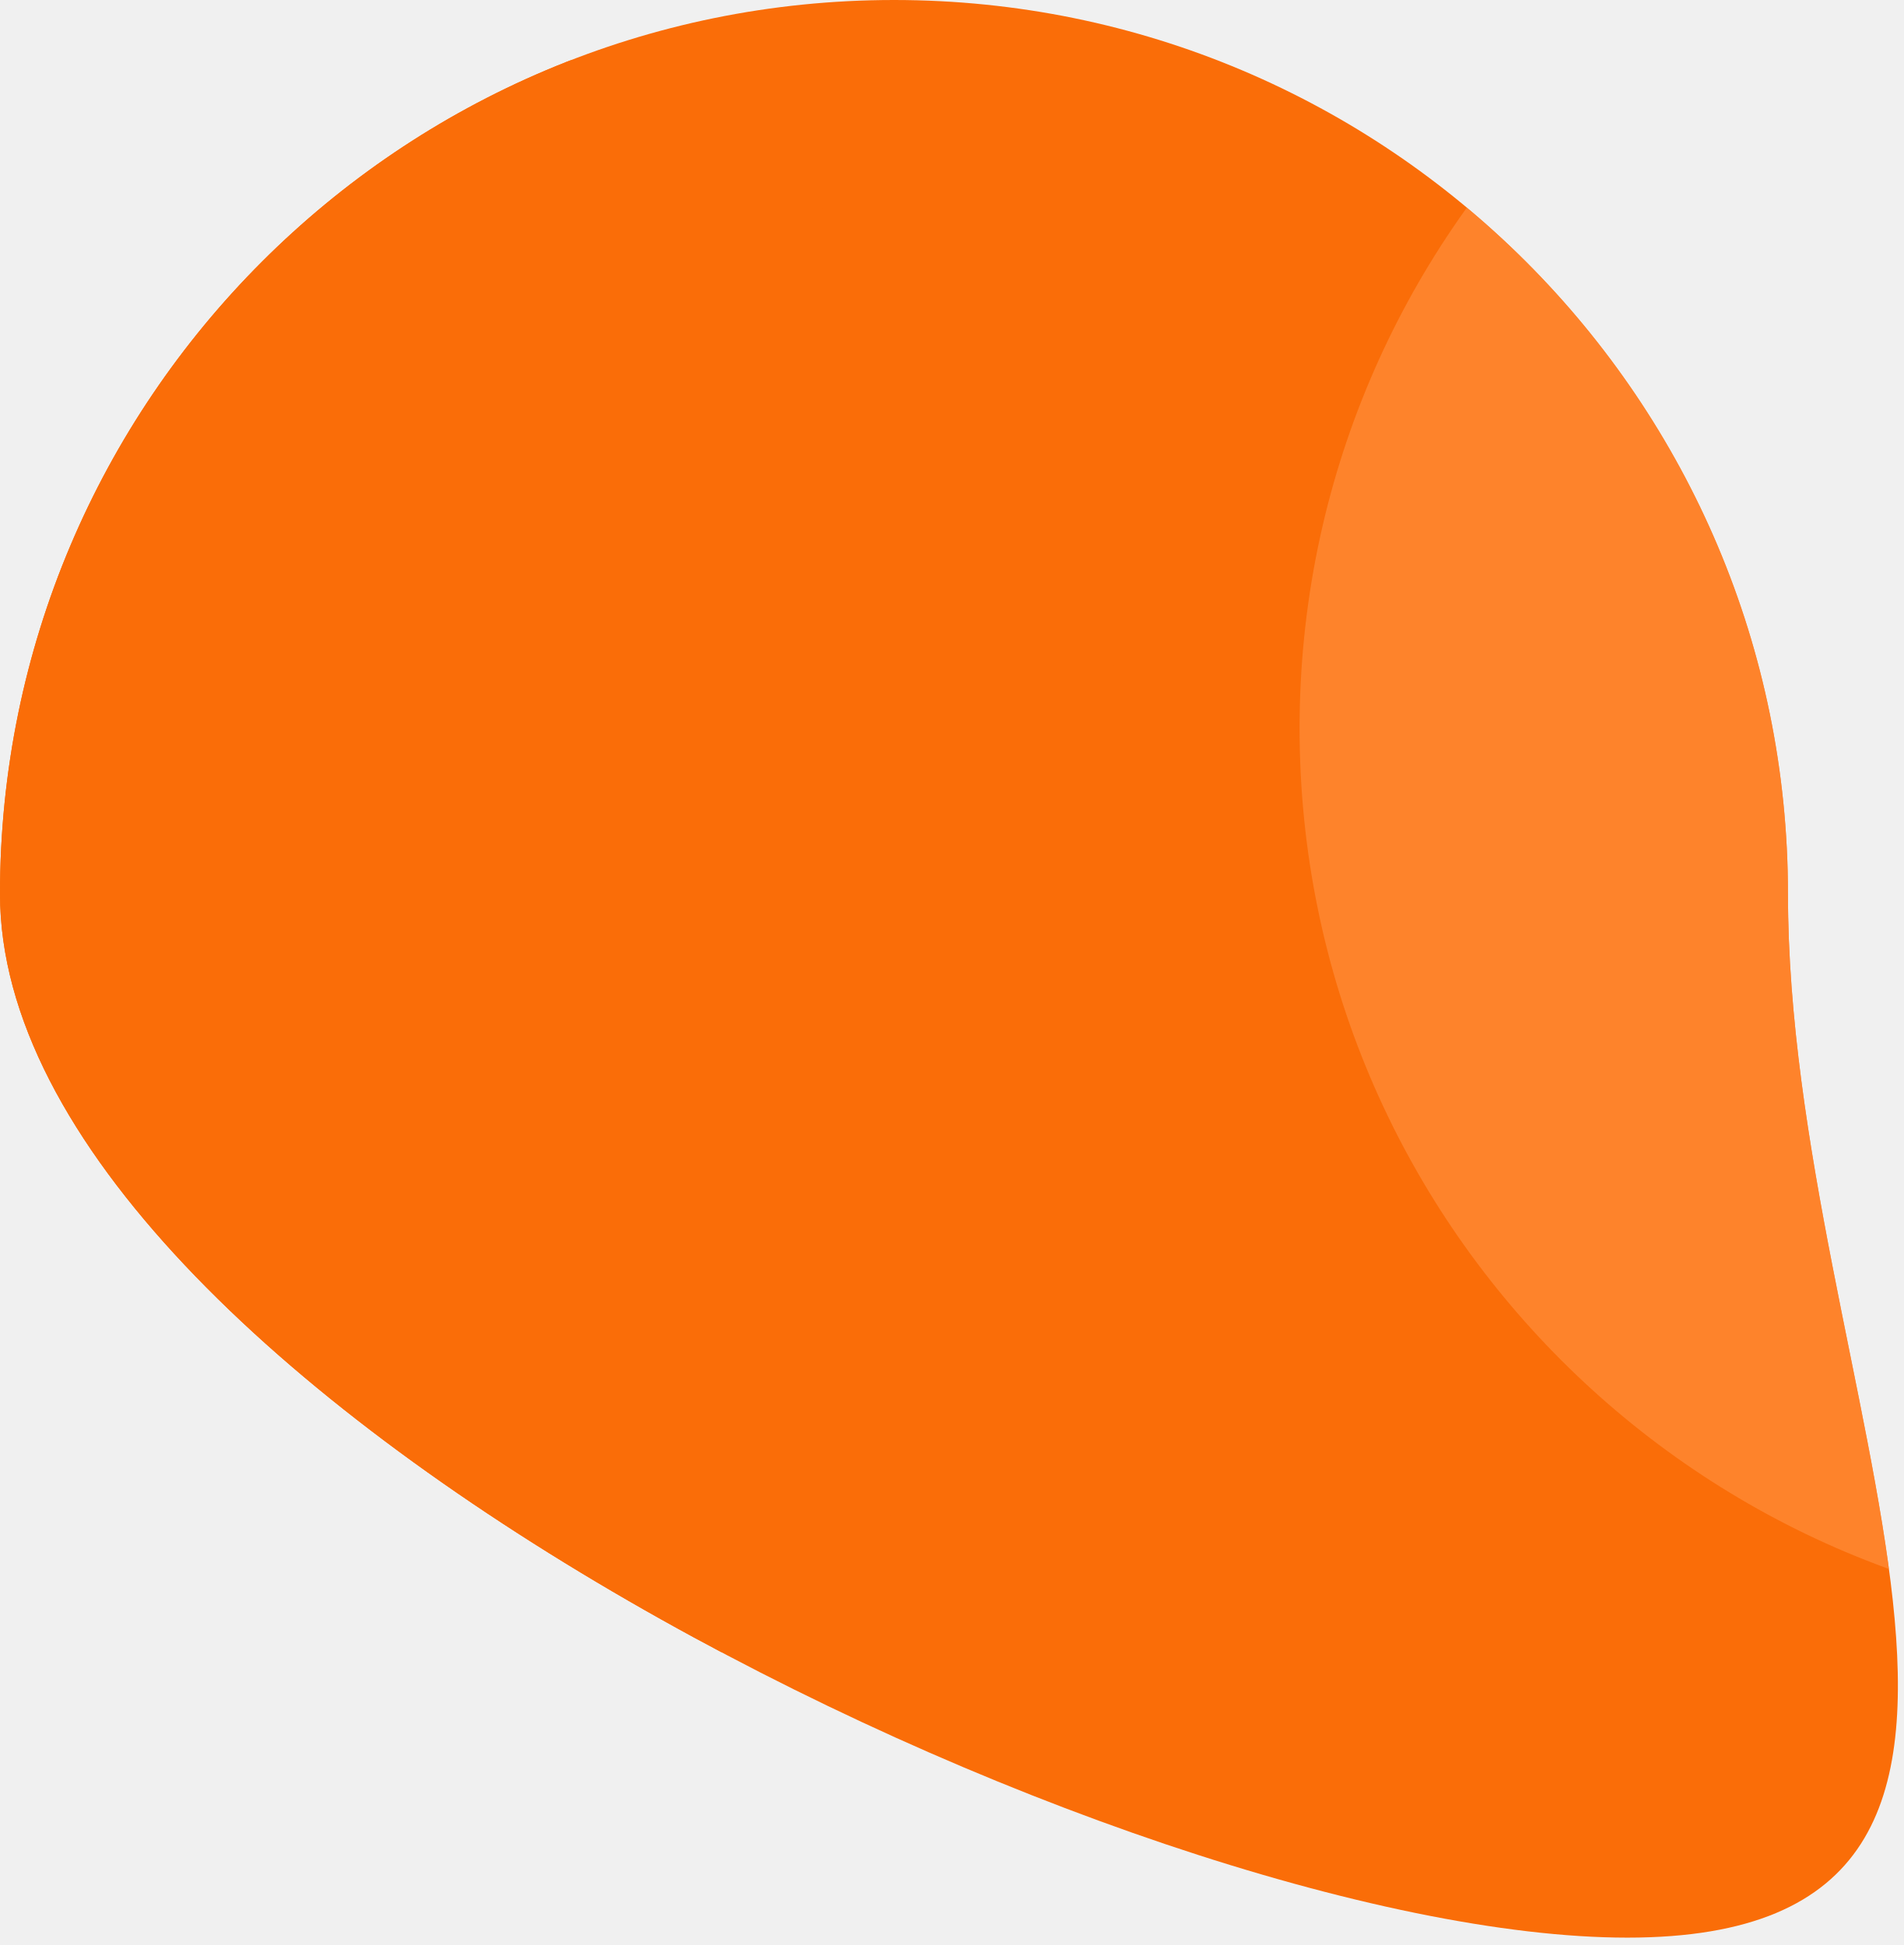
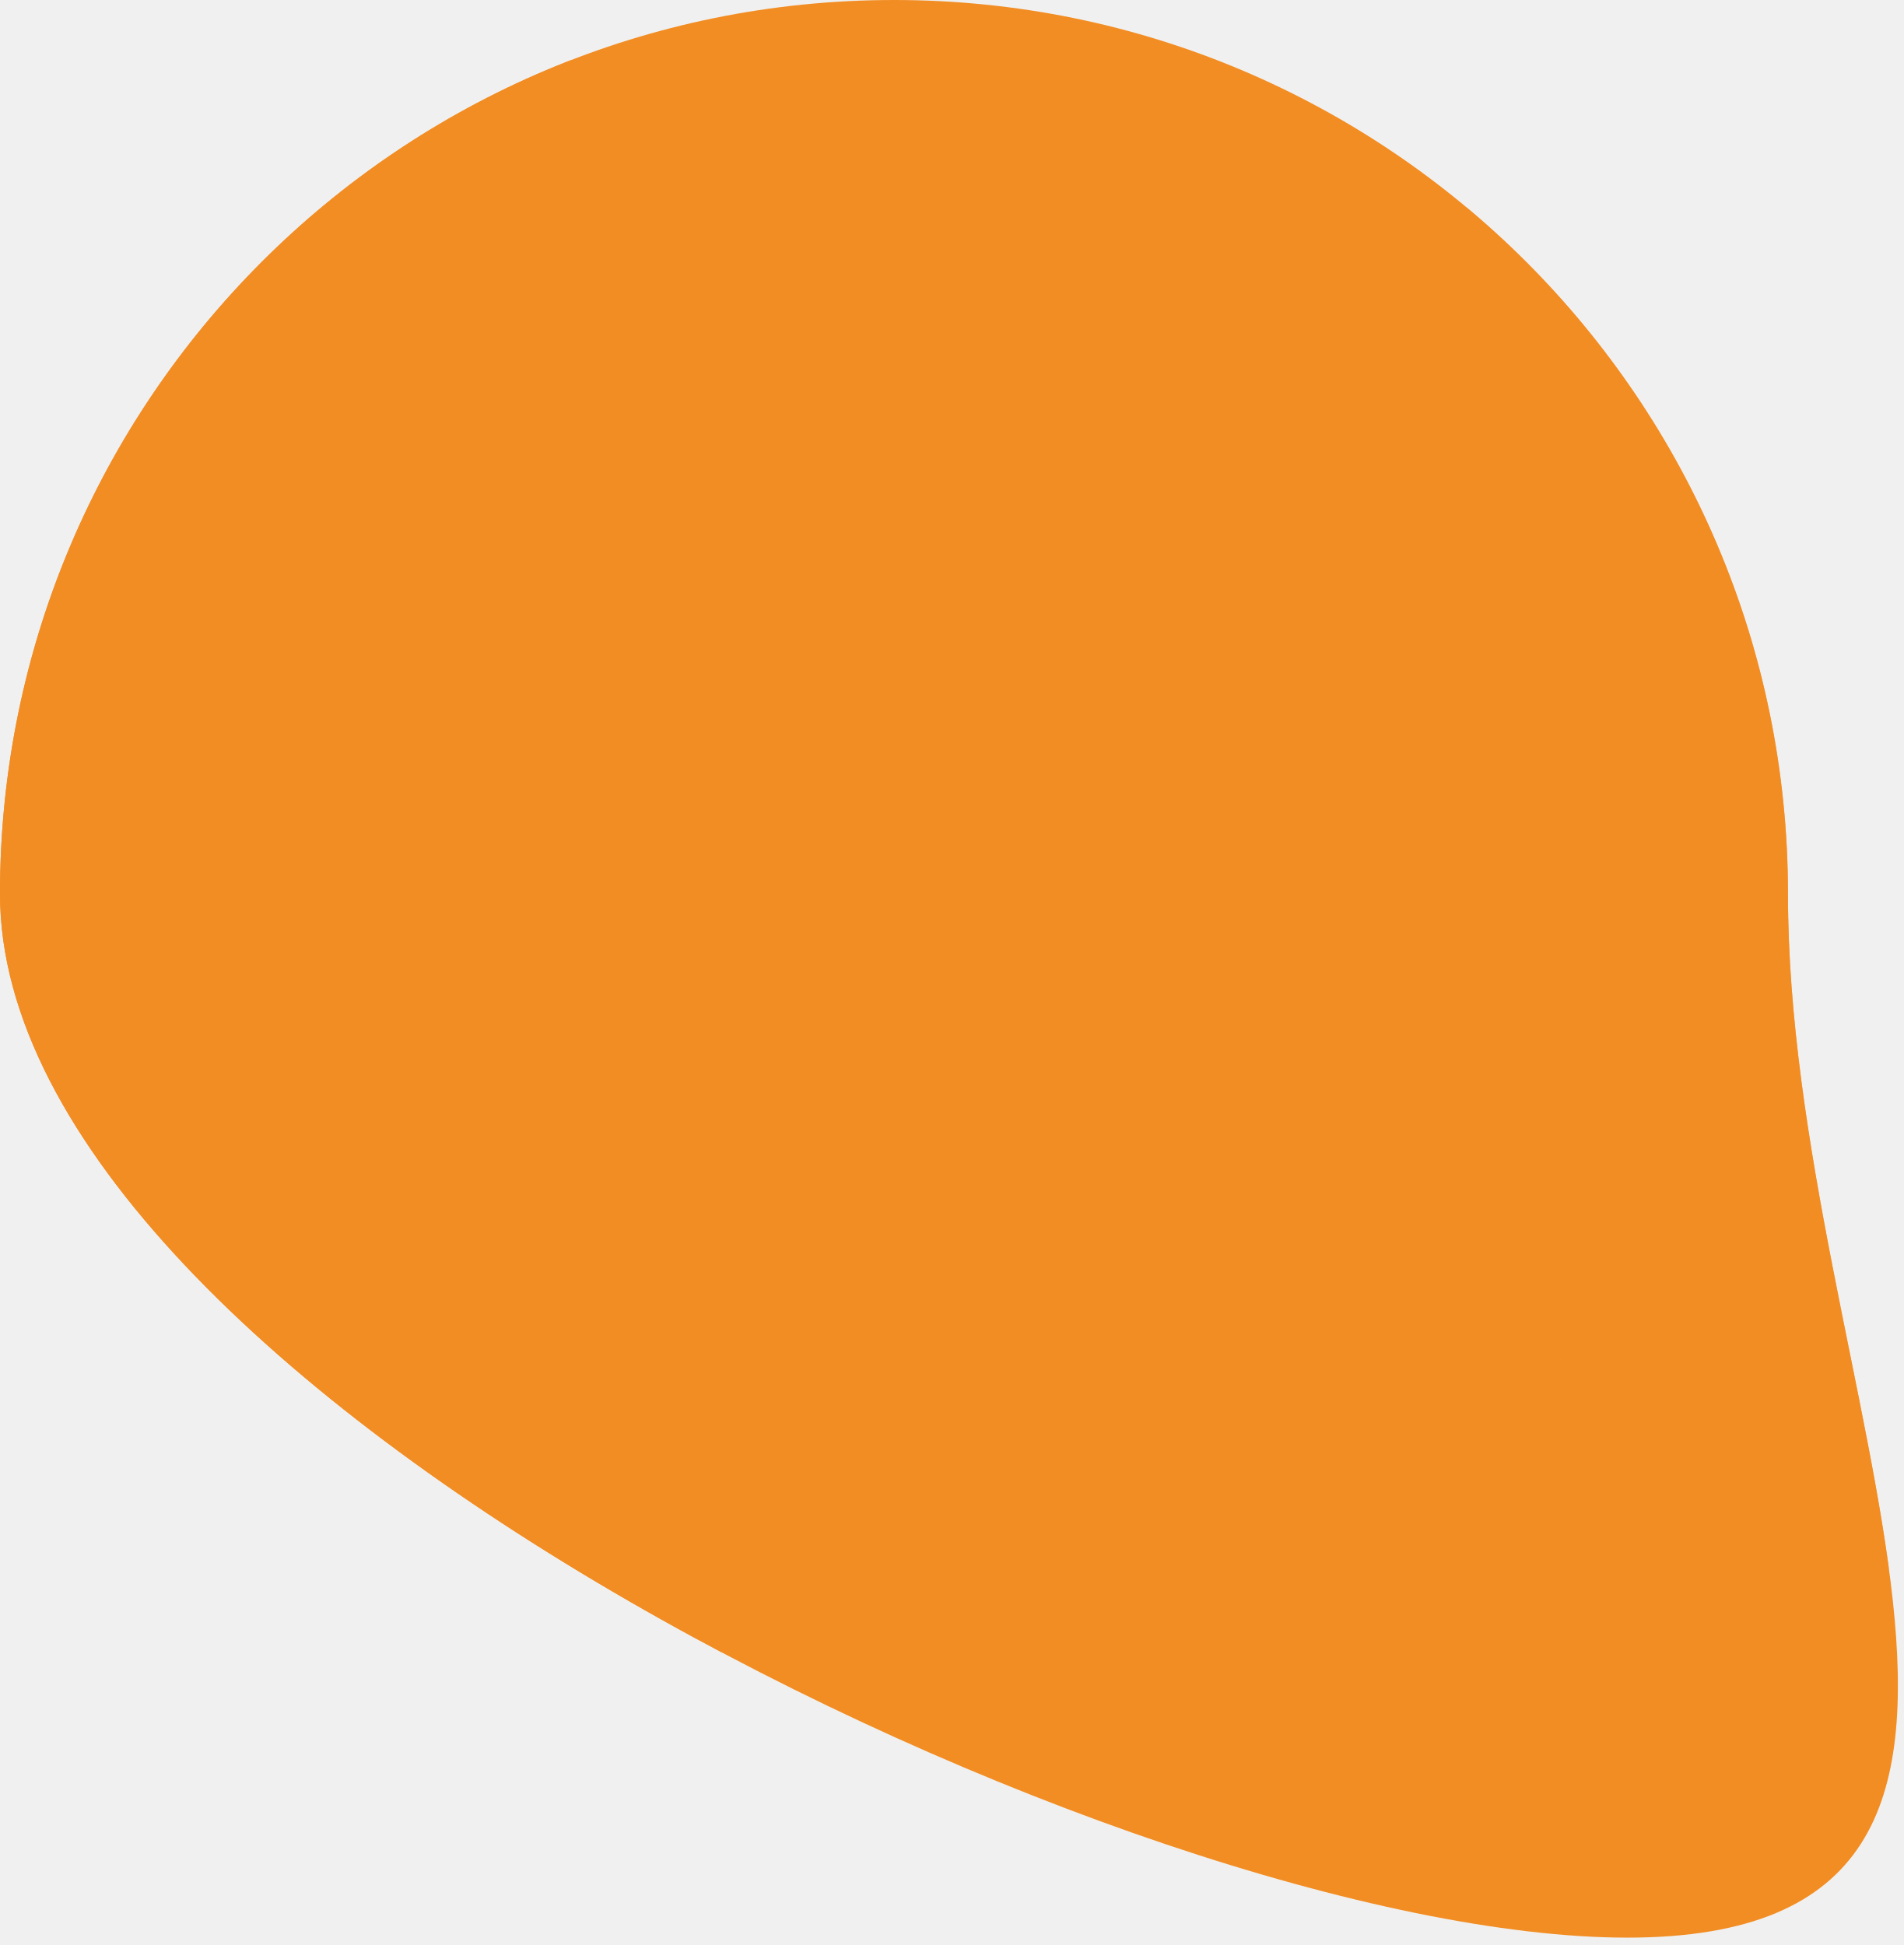
<svg xmlns="http://www.w3.org/2000/svg" xmlns:xlink="http://www.w3.org/1999/xlink" width="230" height="235" viewBox="0 0 230 235">
  <defs>
    <path d="M196.605 234.11C256.252 234.11 216 167.646 216 108 216 48.353 167.647 0 108 0S0 48.353 0 108s136.959 126.11 196.605 126.11z" id="bubble-4-a" />
  </defs>
  <g fill="none" fill-rule="evenodd">
    <mask id="bubble-4-b" fill="#fff">
      <use xlink:href="#bubble-4-a" />
    </mask>
-     <use fill="#fa6d08" xlink:href="#bubble-4-a" />
-     <circle fill="#fa6d08" mask="url(#bubble-4-b)" cx="30" cy="108" r="108" />
-     <circle fill="#ff8d3b" opacity=".7" mask="url(#bubble-4-b)" cx="265" cy="88" r="108" />
+     <use fill="#f28d23" xlink:href="#bubble-4-a" />
+     <circle fill="#f28d23" mask="url(#bubble-4-b)" cx="30" cy="108" r="108" />
+     <circle fill="#f28d23" opacity=".7" mask="url(#bubble-4-b)" cx="265" cy="88" r="108" />
  </g>
</svg>
